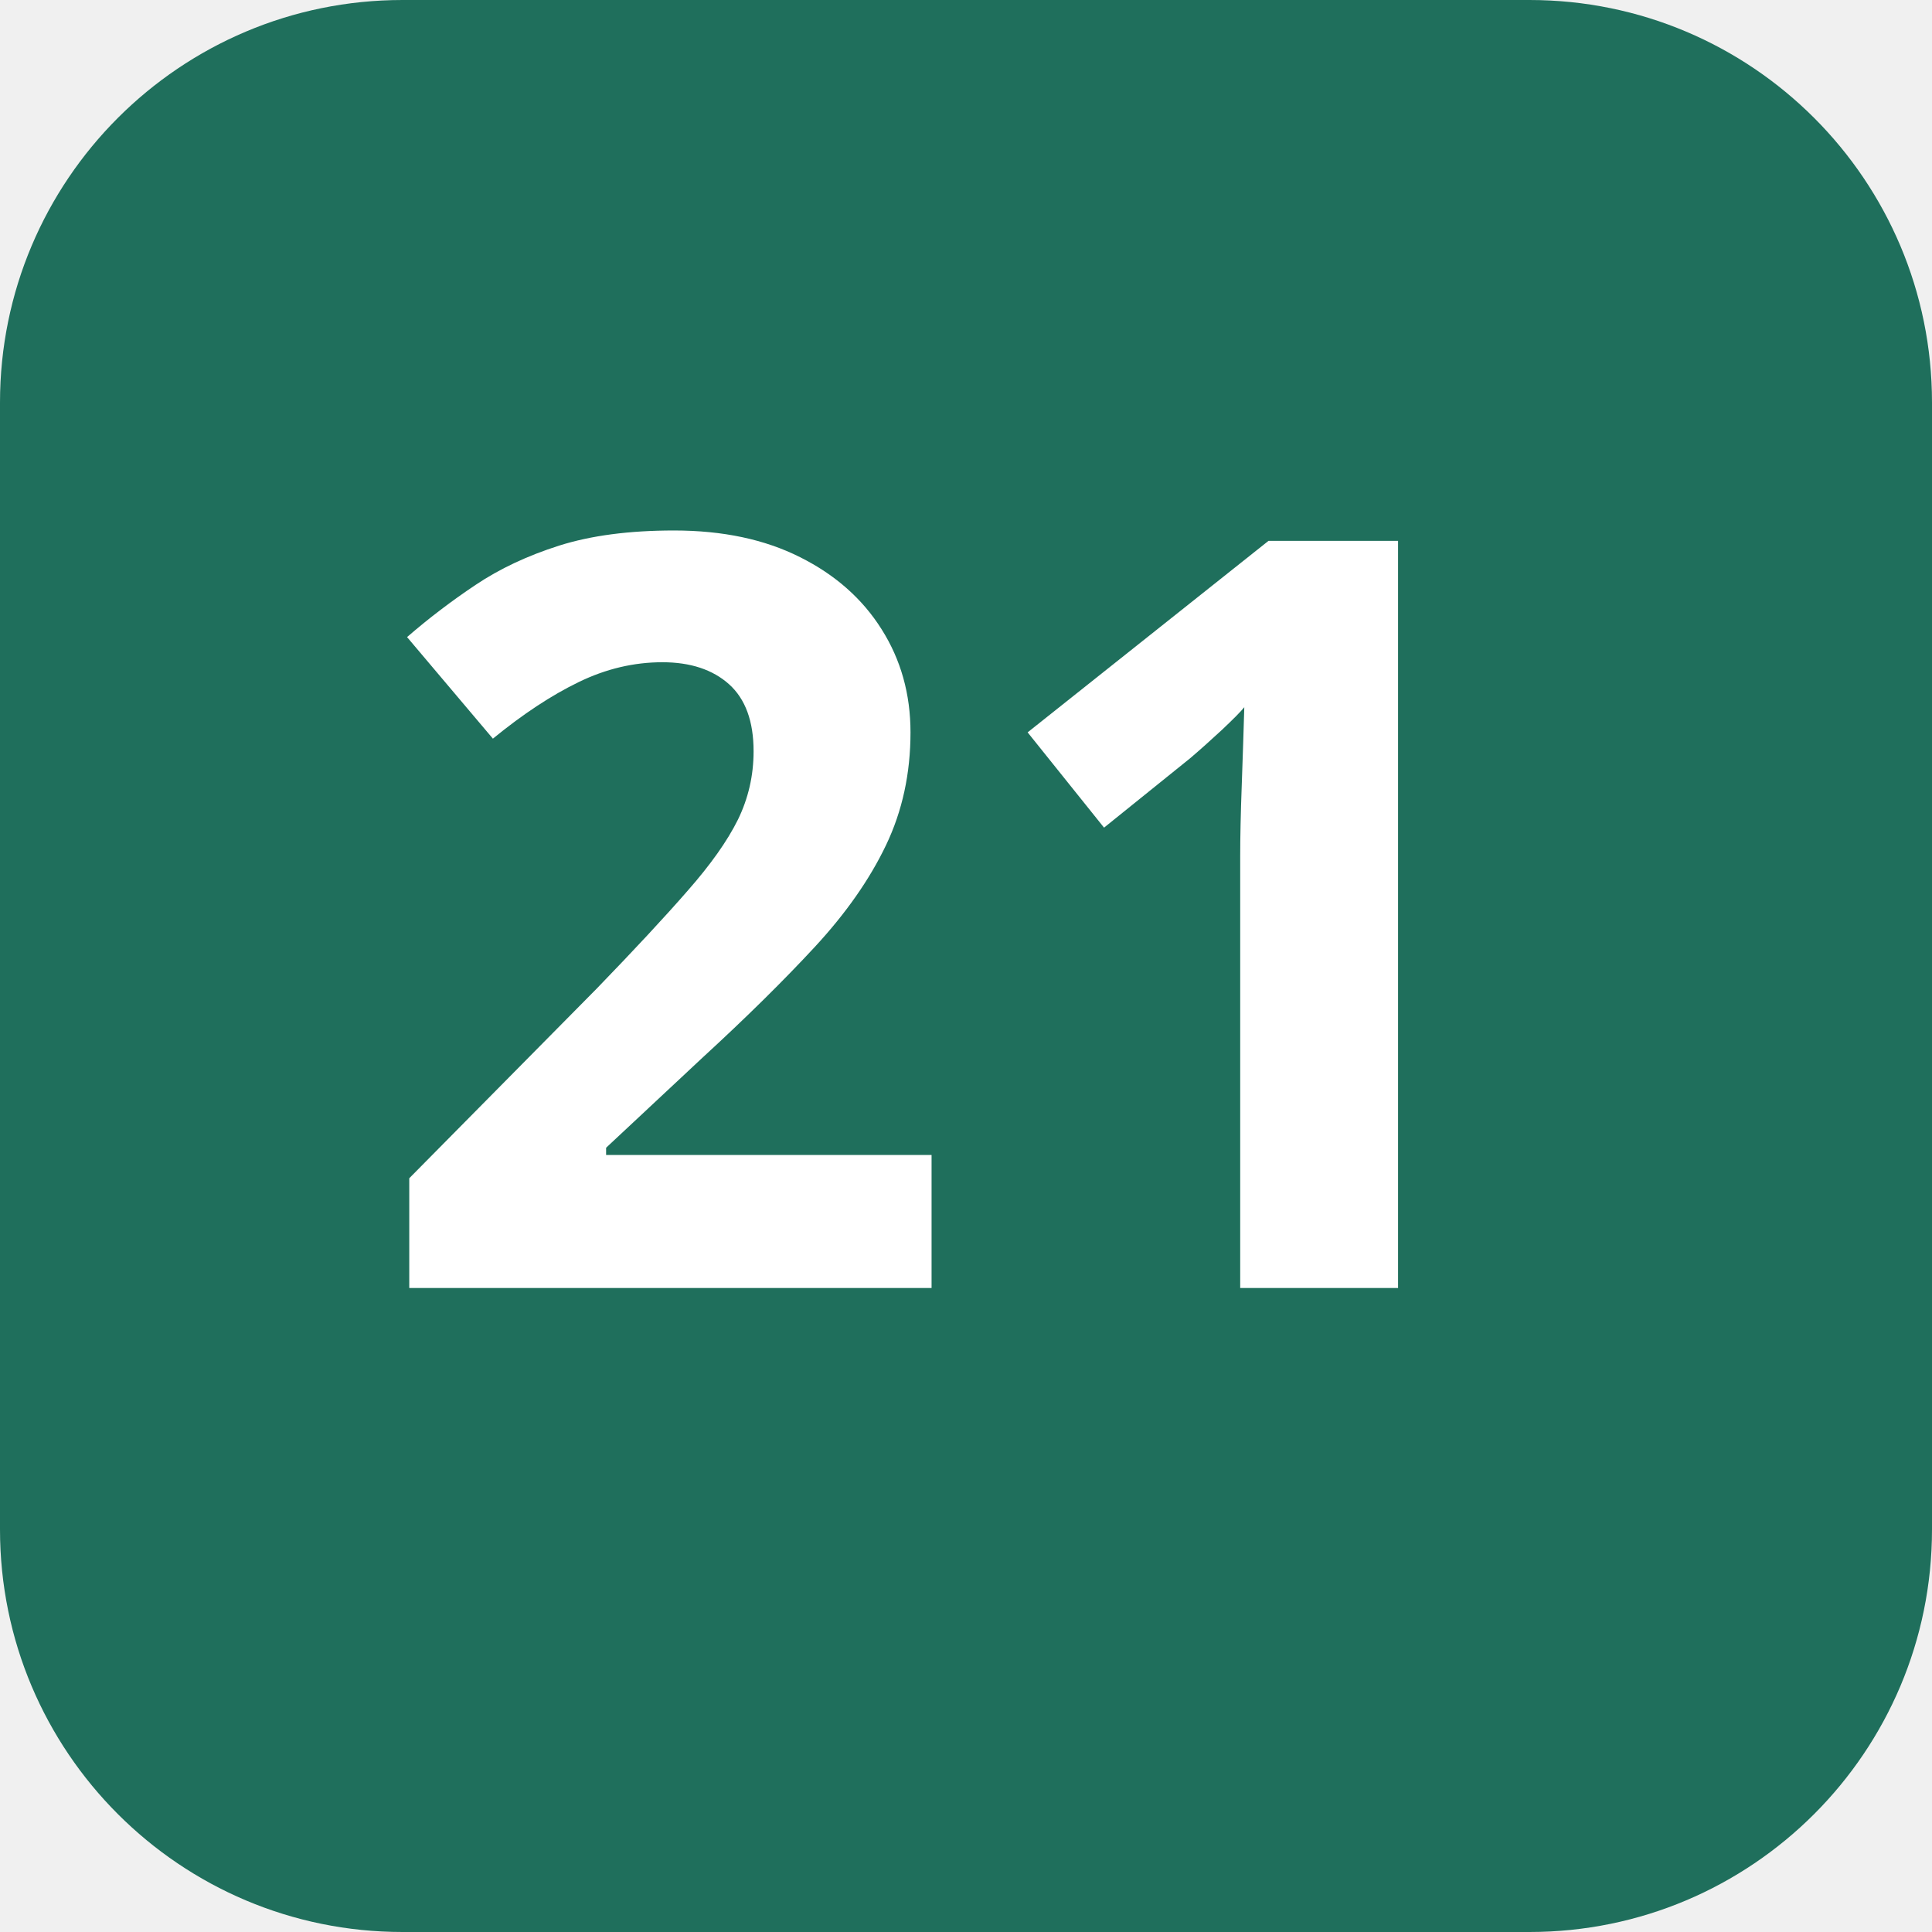
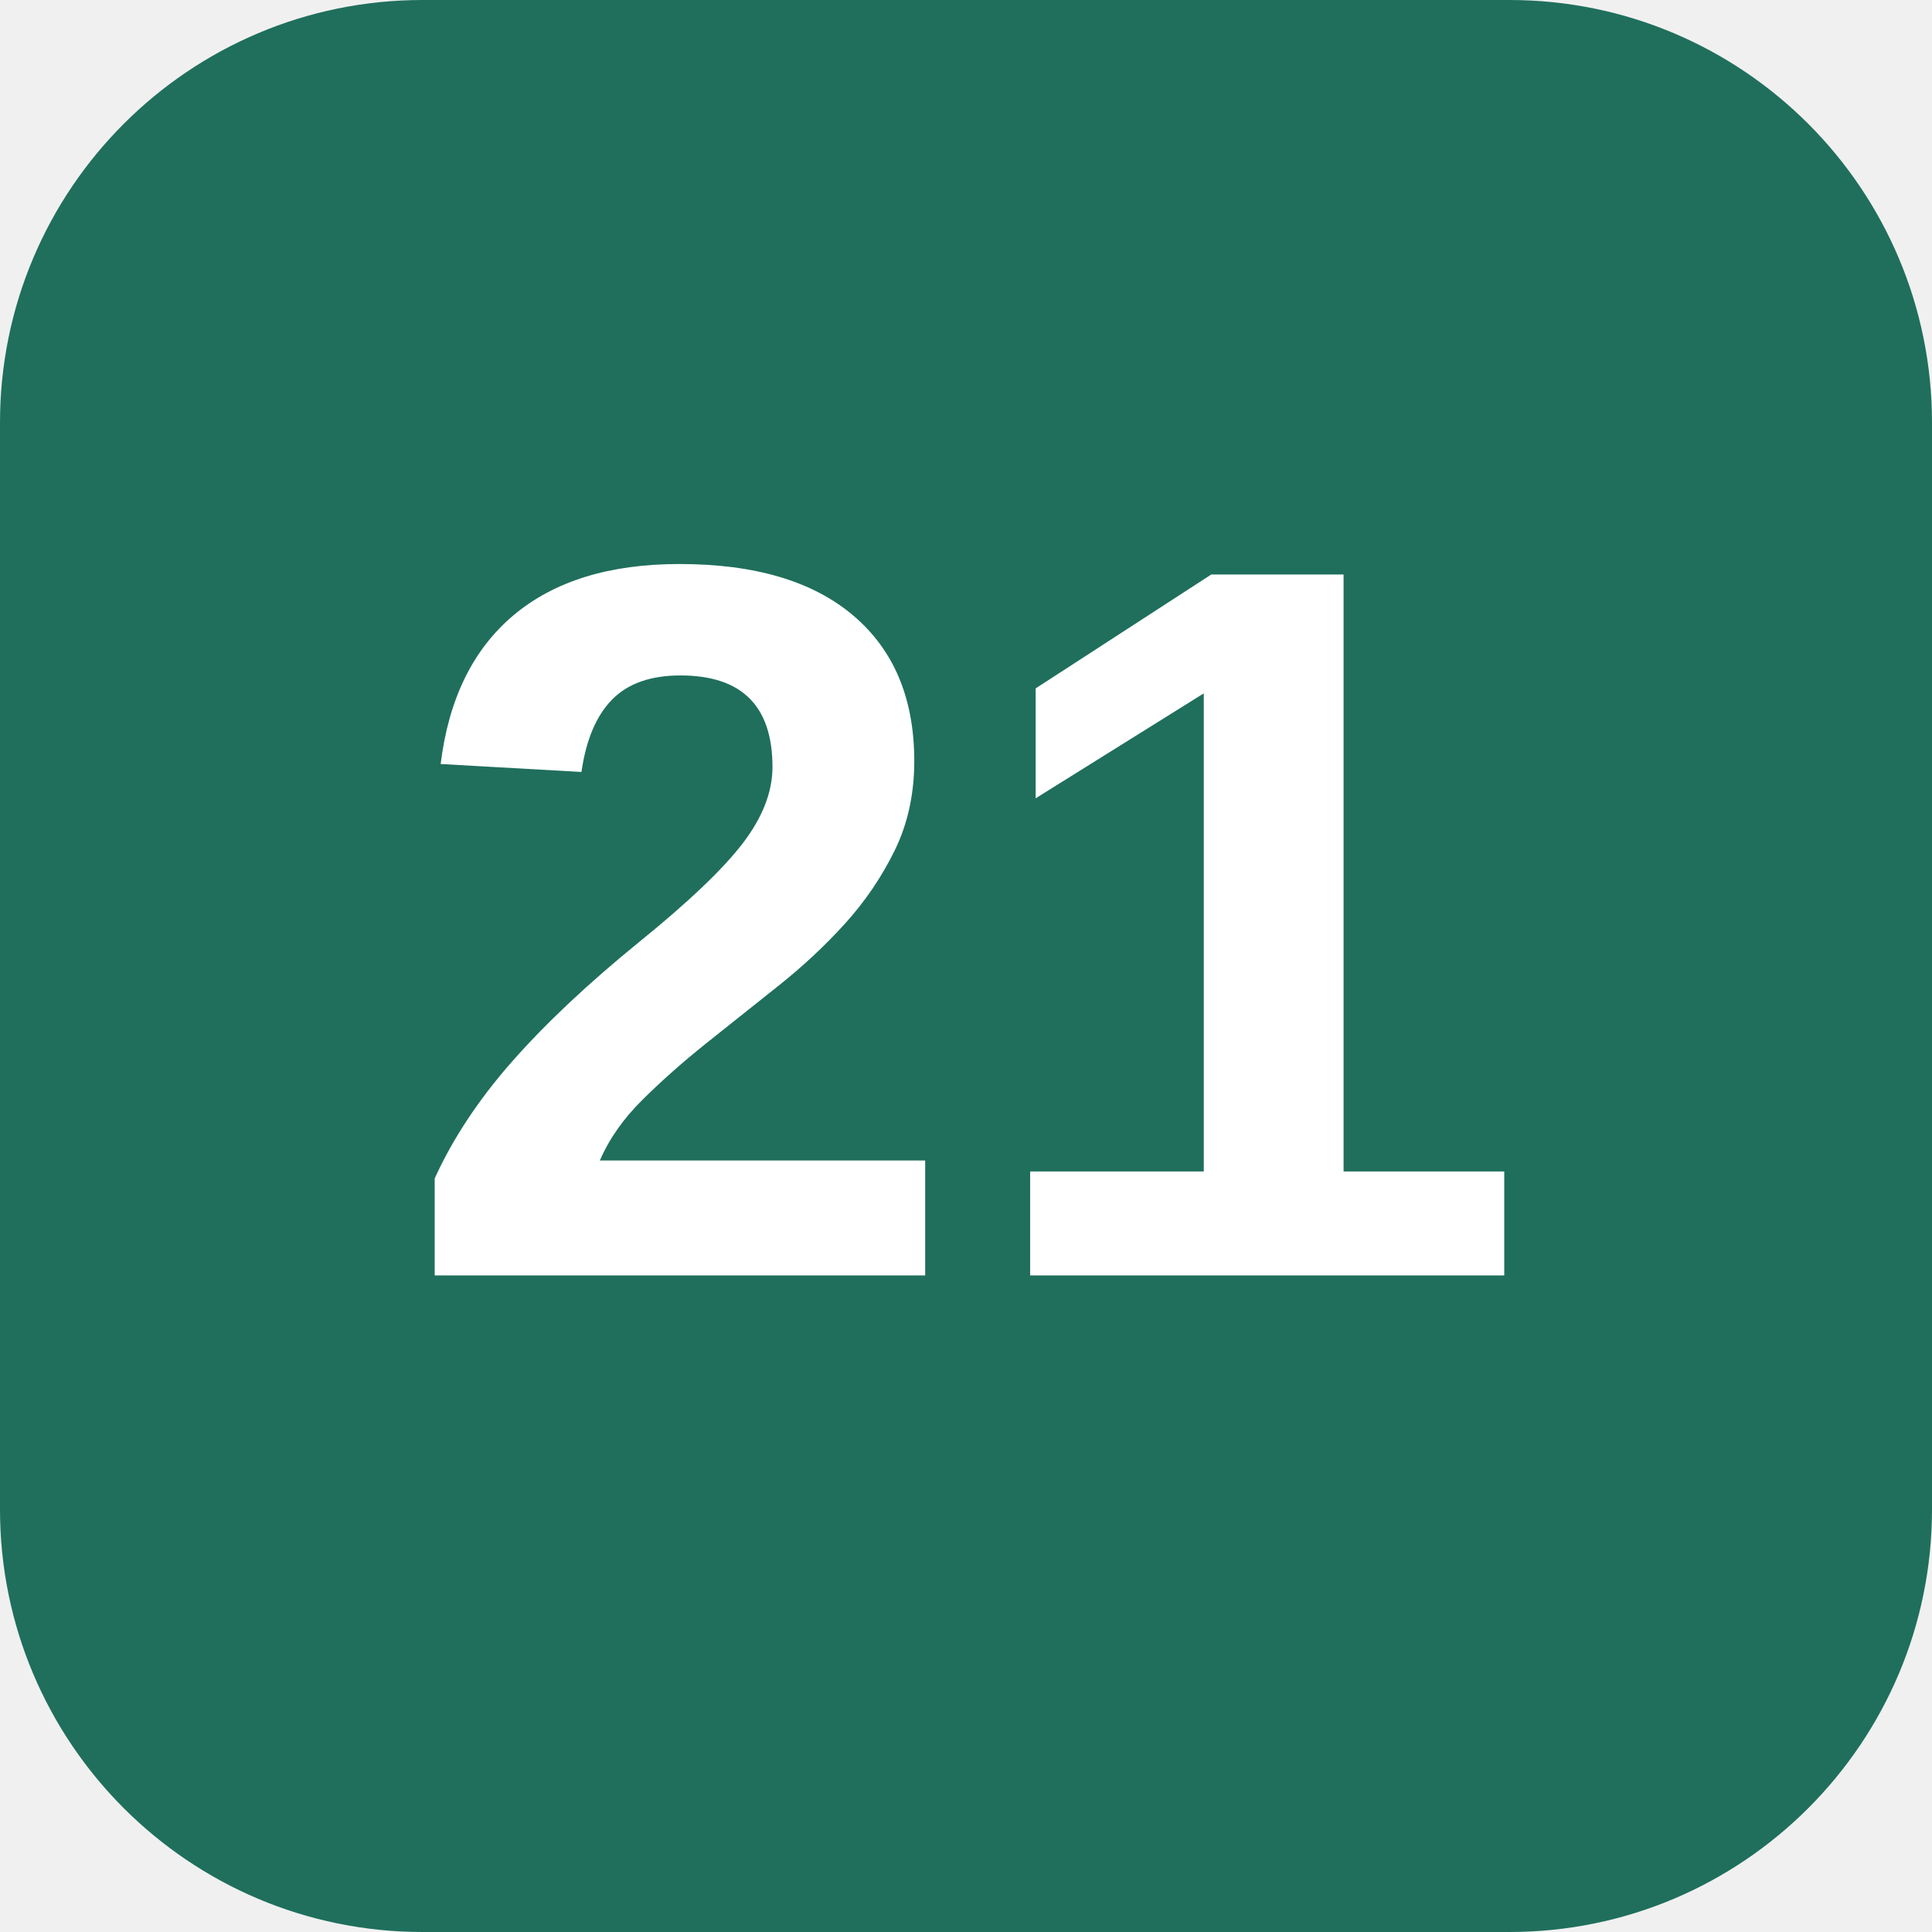
- <svg xmlns="http://www.w3.org/2000/svg" viewBox="0 0 96 96">
-   <rect width="96" height="96" rx="20" fill="#1f6f5c" />
-   <text x="48" y="64" font-size="52" text-anchor="middle" font-family="sans-serif" font-weight="700" fill="#fff">21</text>
+ <svg xmlns="http://www.w3.org/2000/svg" viewBox="0 0 512 512">
+   <rect width="512" height="512" rx="112" fill="#1f6f5c" />
+   <text x="256" y="338" font-size="270" text-anchor="middle" font-family="Arial, Helvetica, sans-serif" font-weight="700" fill="#fff">21</text>
</svg>
